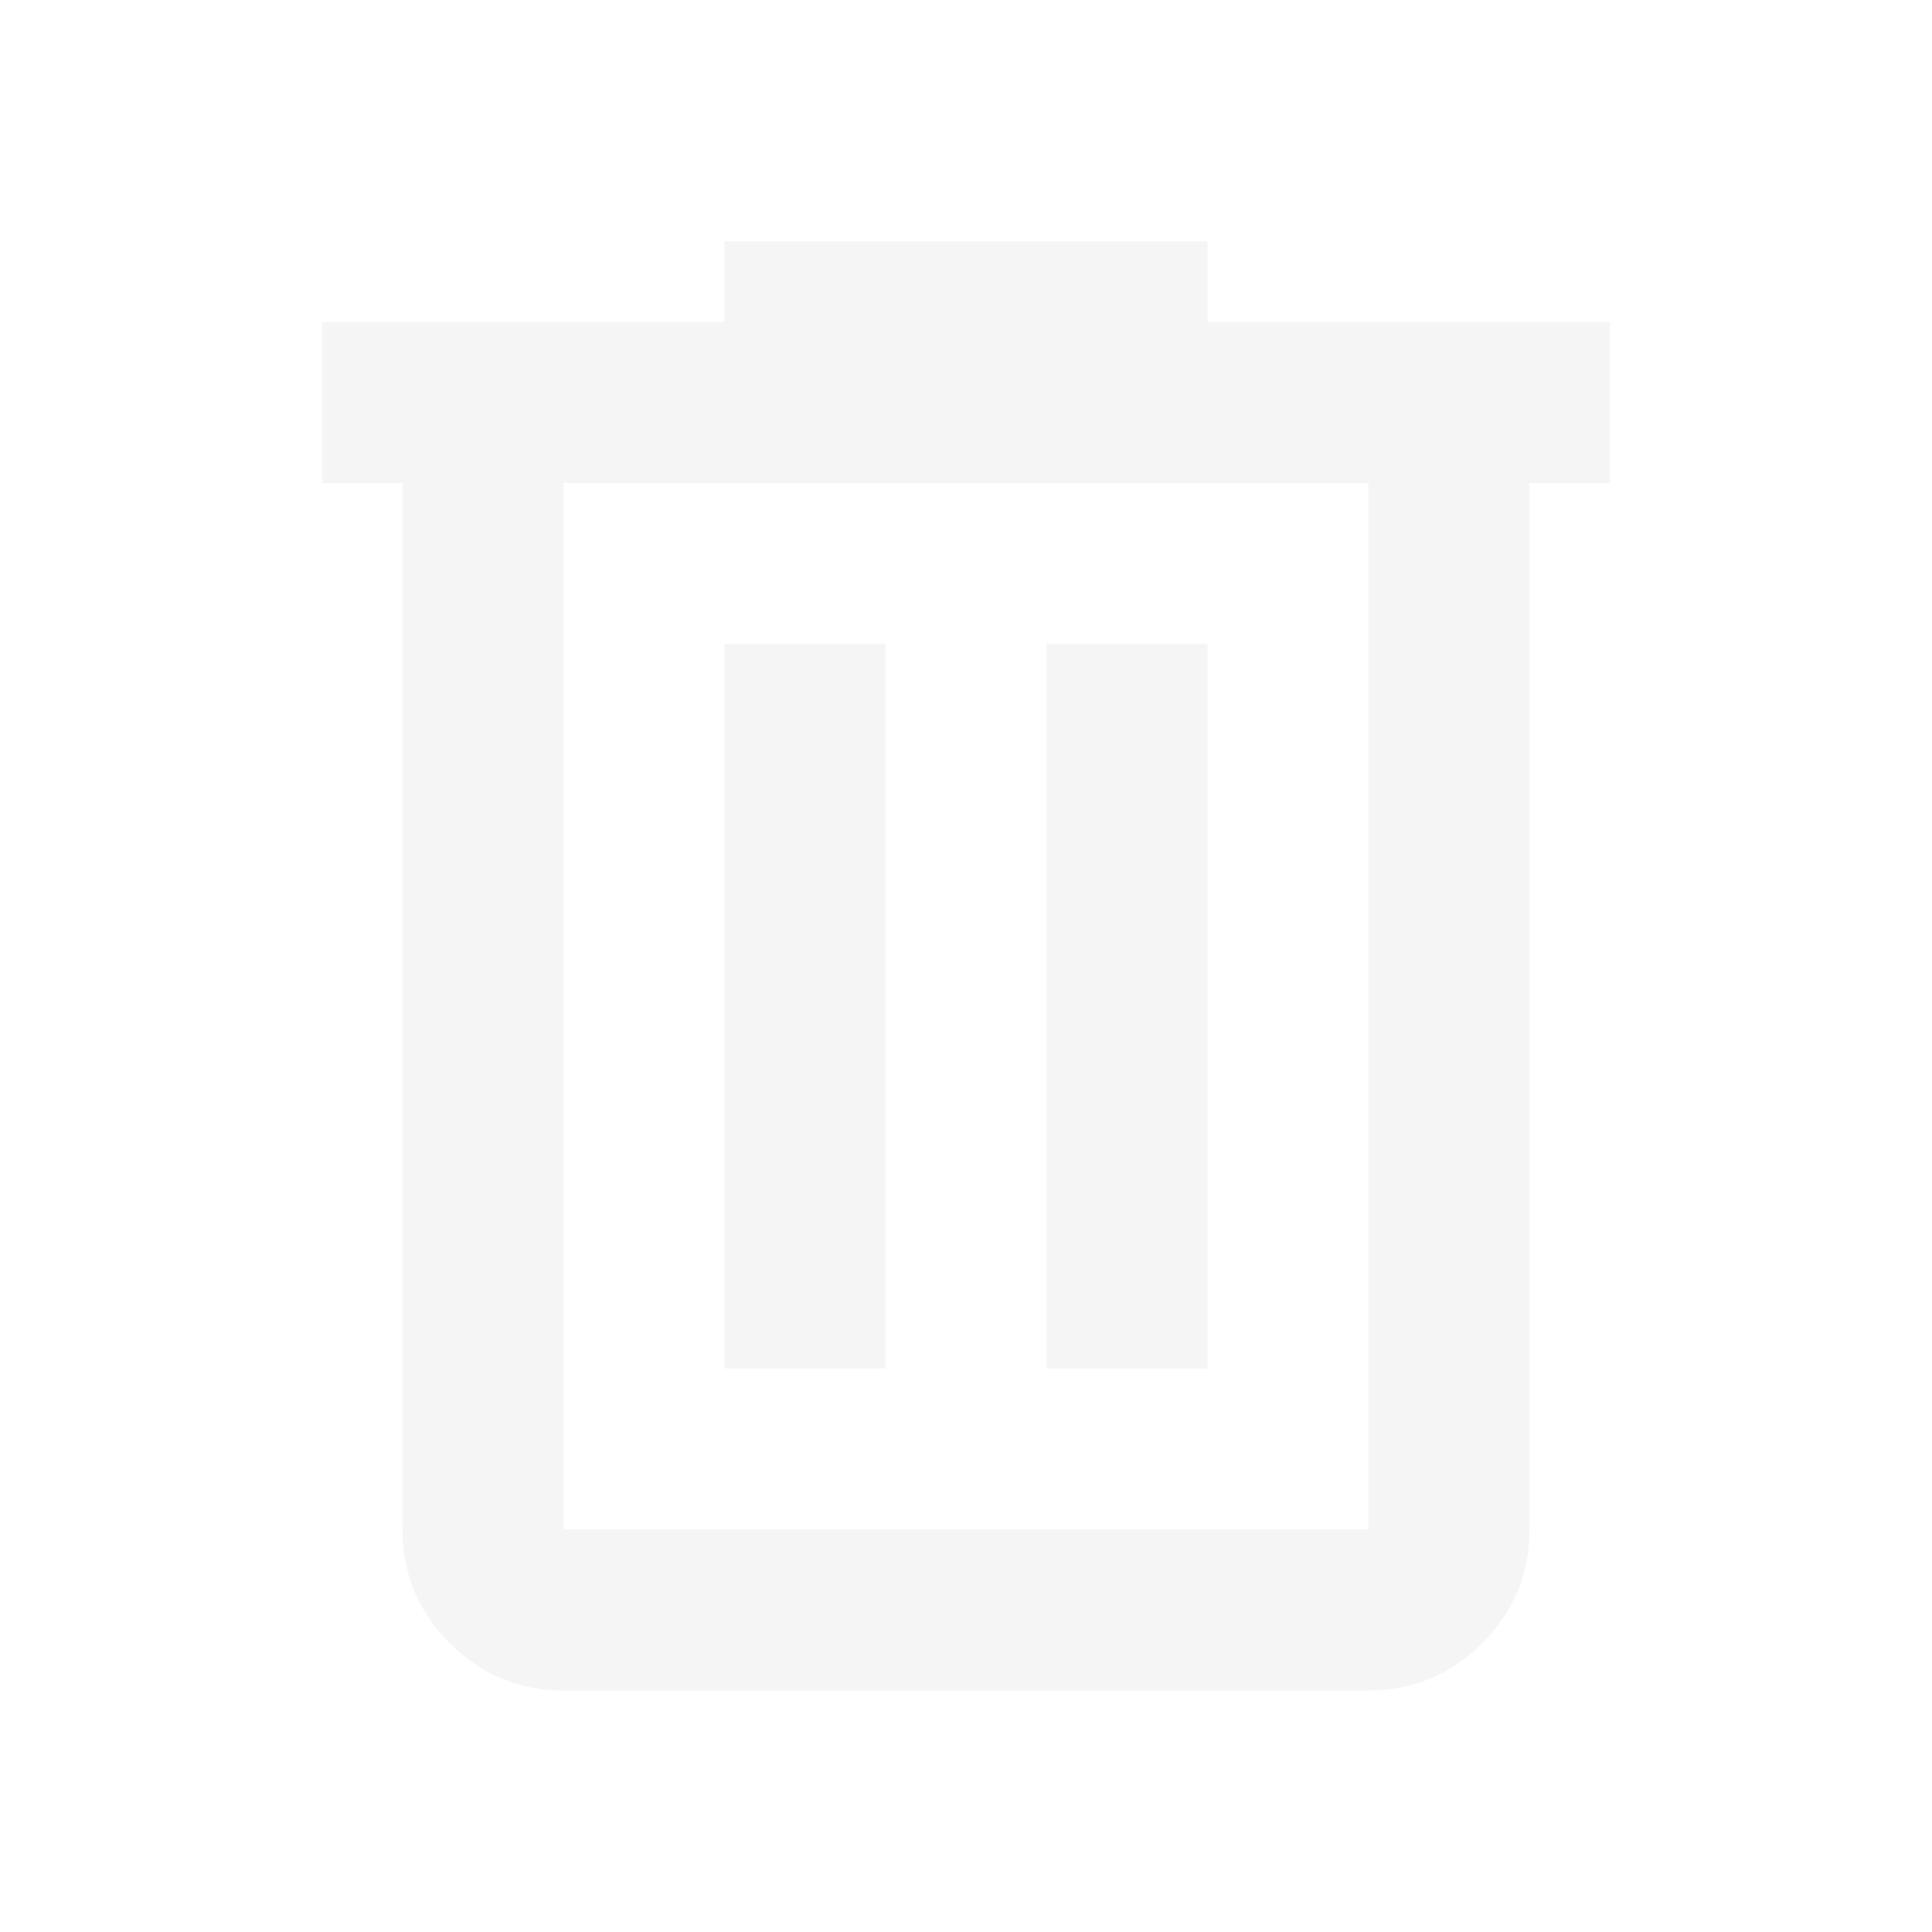
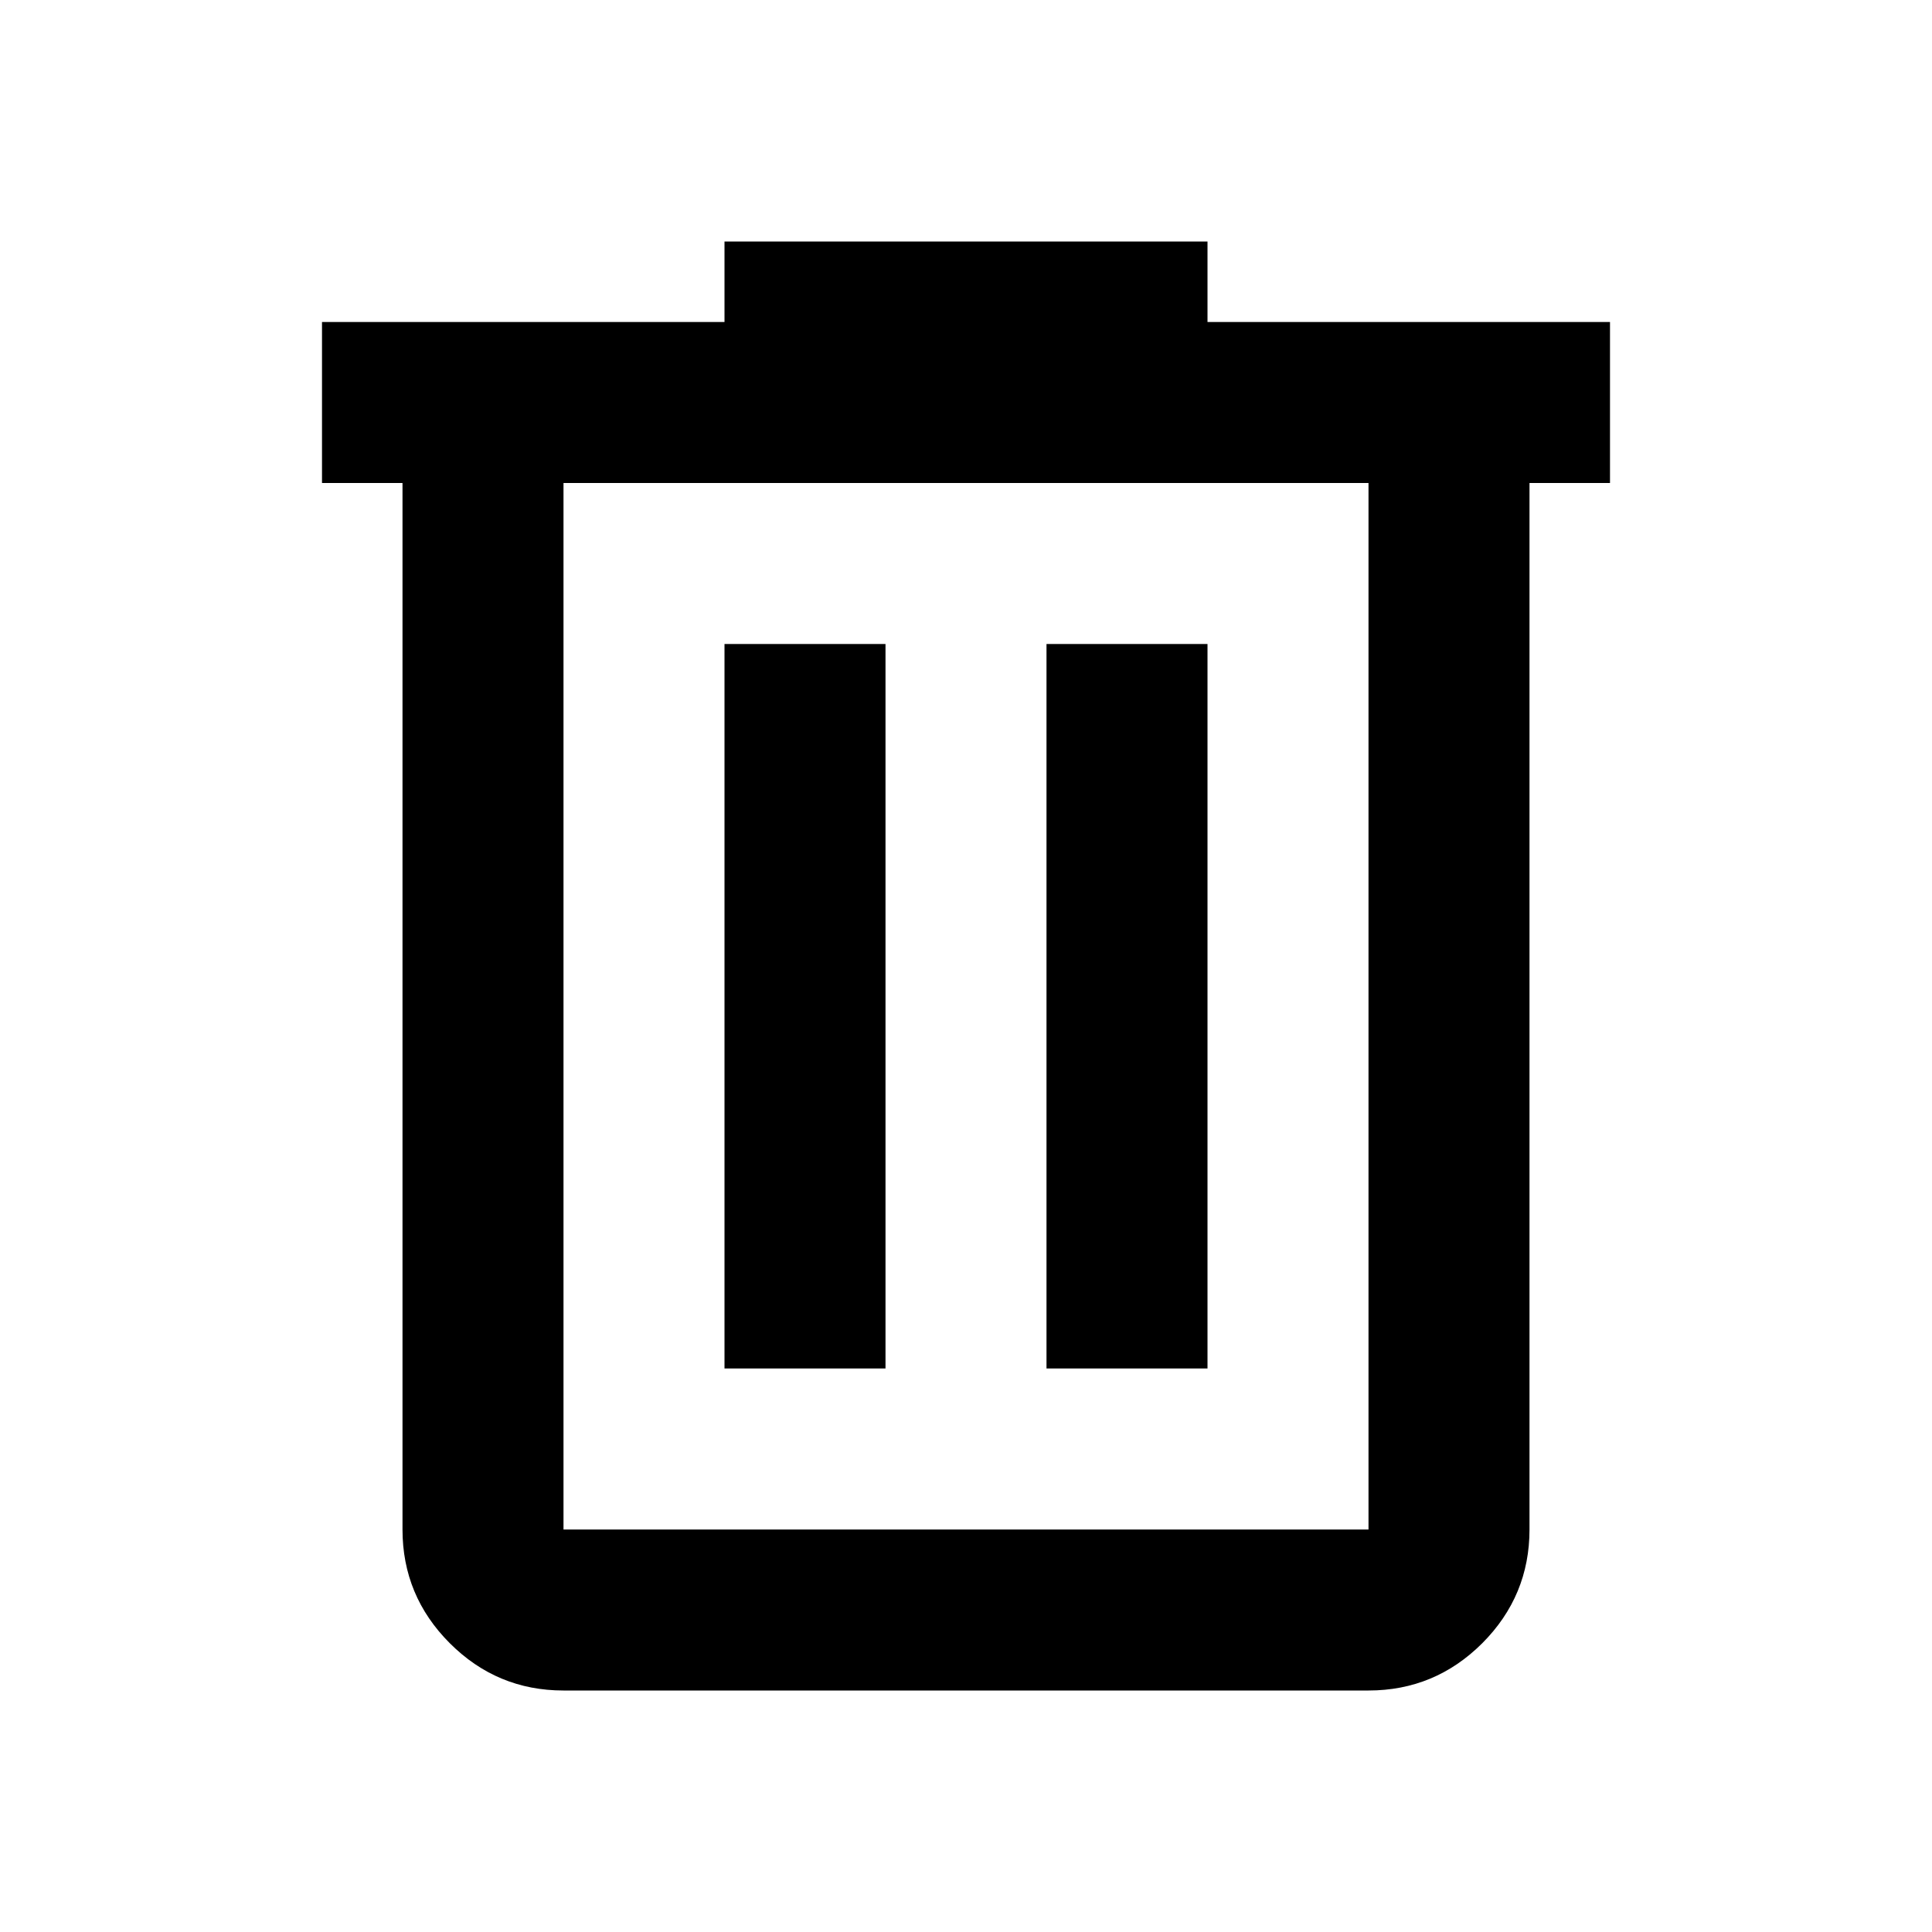
<svg xmlns="http://www.w3.org/2000/svg" width="24" height="24" viewBox="0 0 24 24" fill="none">
-   <path d="M7 21C6.45 21 5.979 20.804 5.588 20.413C5.196 20.021 5 19.55 5 19V6H4V4H9V3H15V4H20V6H19V19C19 19.55 18.804 20.021 18.413 20.413C18.021 20.804 17.55 21 17 21H7ZM17 6H7V19H17V6ZM9 17H11V8H9V17ZM13 17H15V8H13V17Z" fill="#F5F5F5" />
+   <path d="M7 21C6.45 21 5.979 20.804 5.588 20.413C5.196 20.021 5 19.55 5 19V6H4V4H9V3H15V4H20V6H19V19C19 19.55 18.804 20.021 18.413 20.413C18.021 20.804 17.55 21 17 21H7ZM17 6H7V19H17V6ZM9 17H11V8H9V17ZM13 17H15V8H13V17Z" fill="#000" />
</svg>
